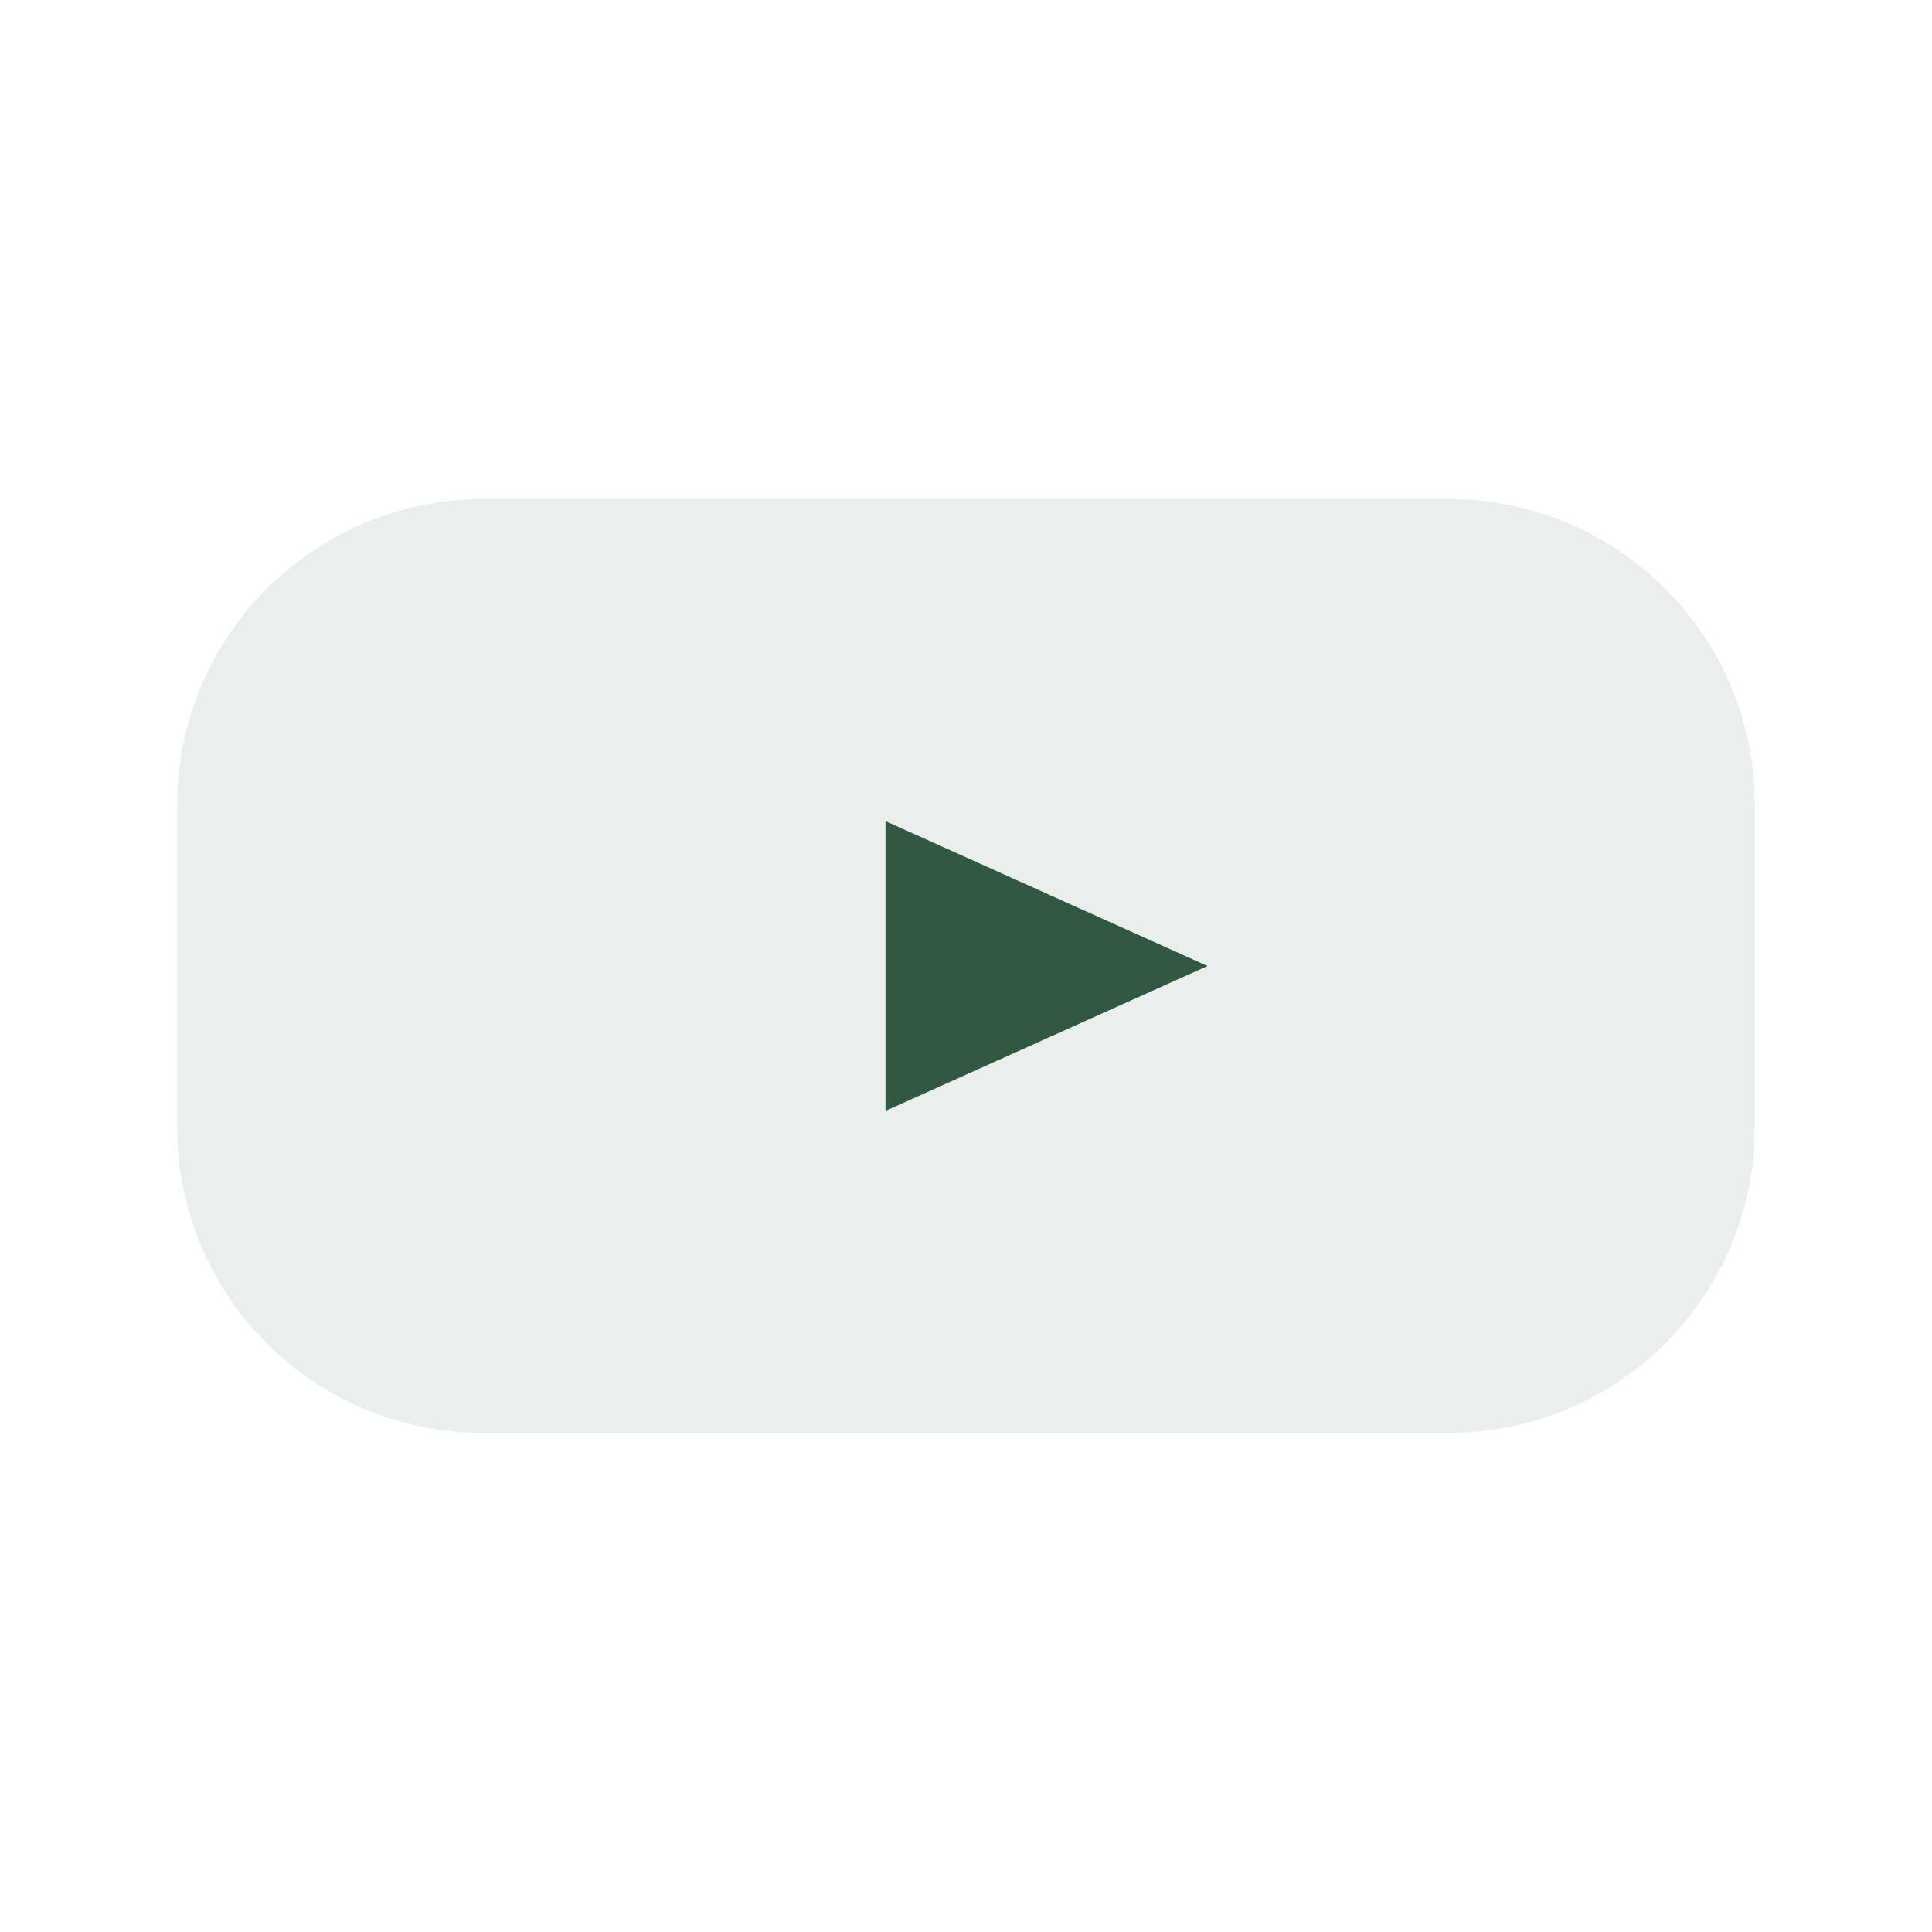
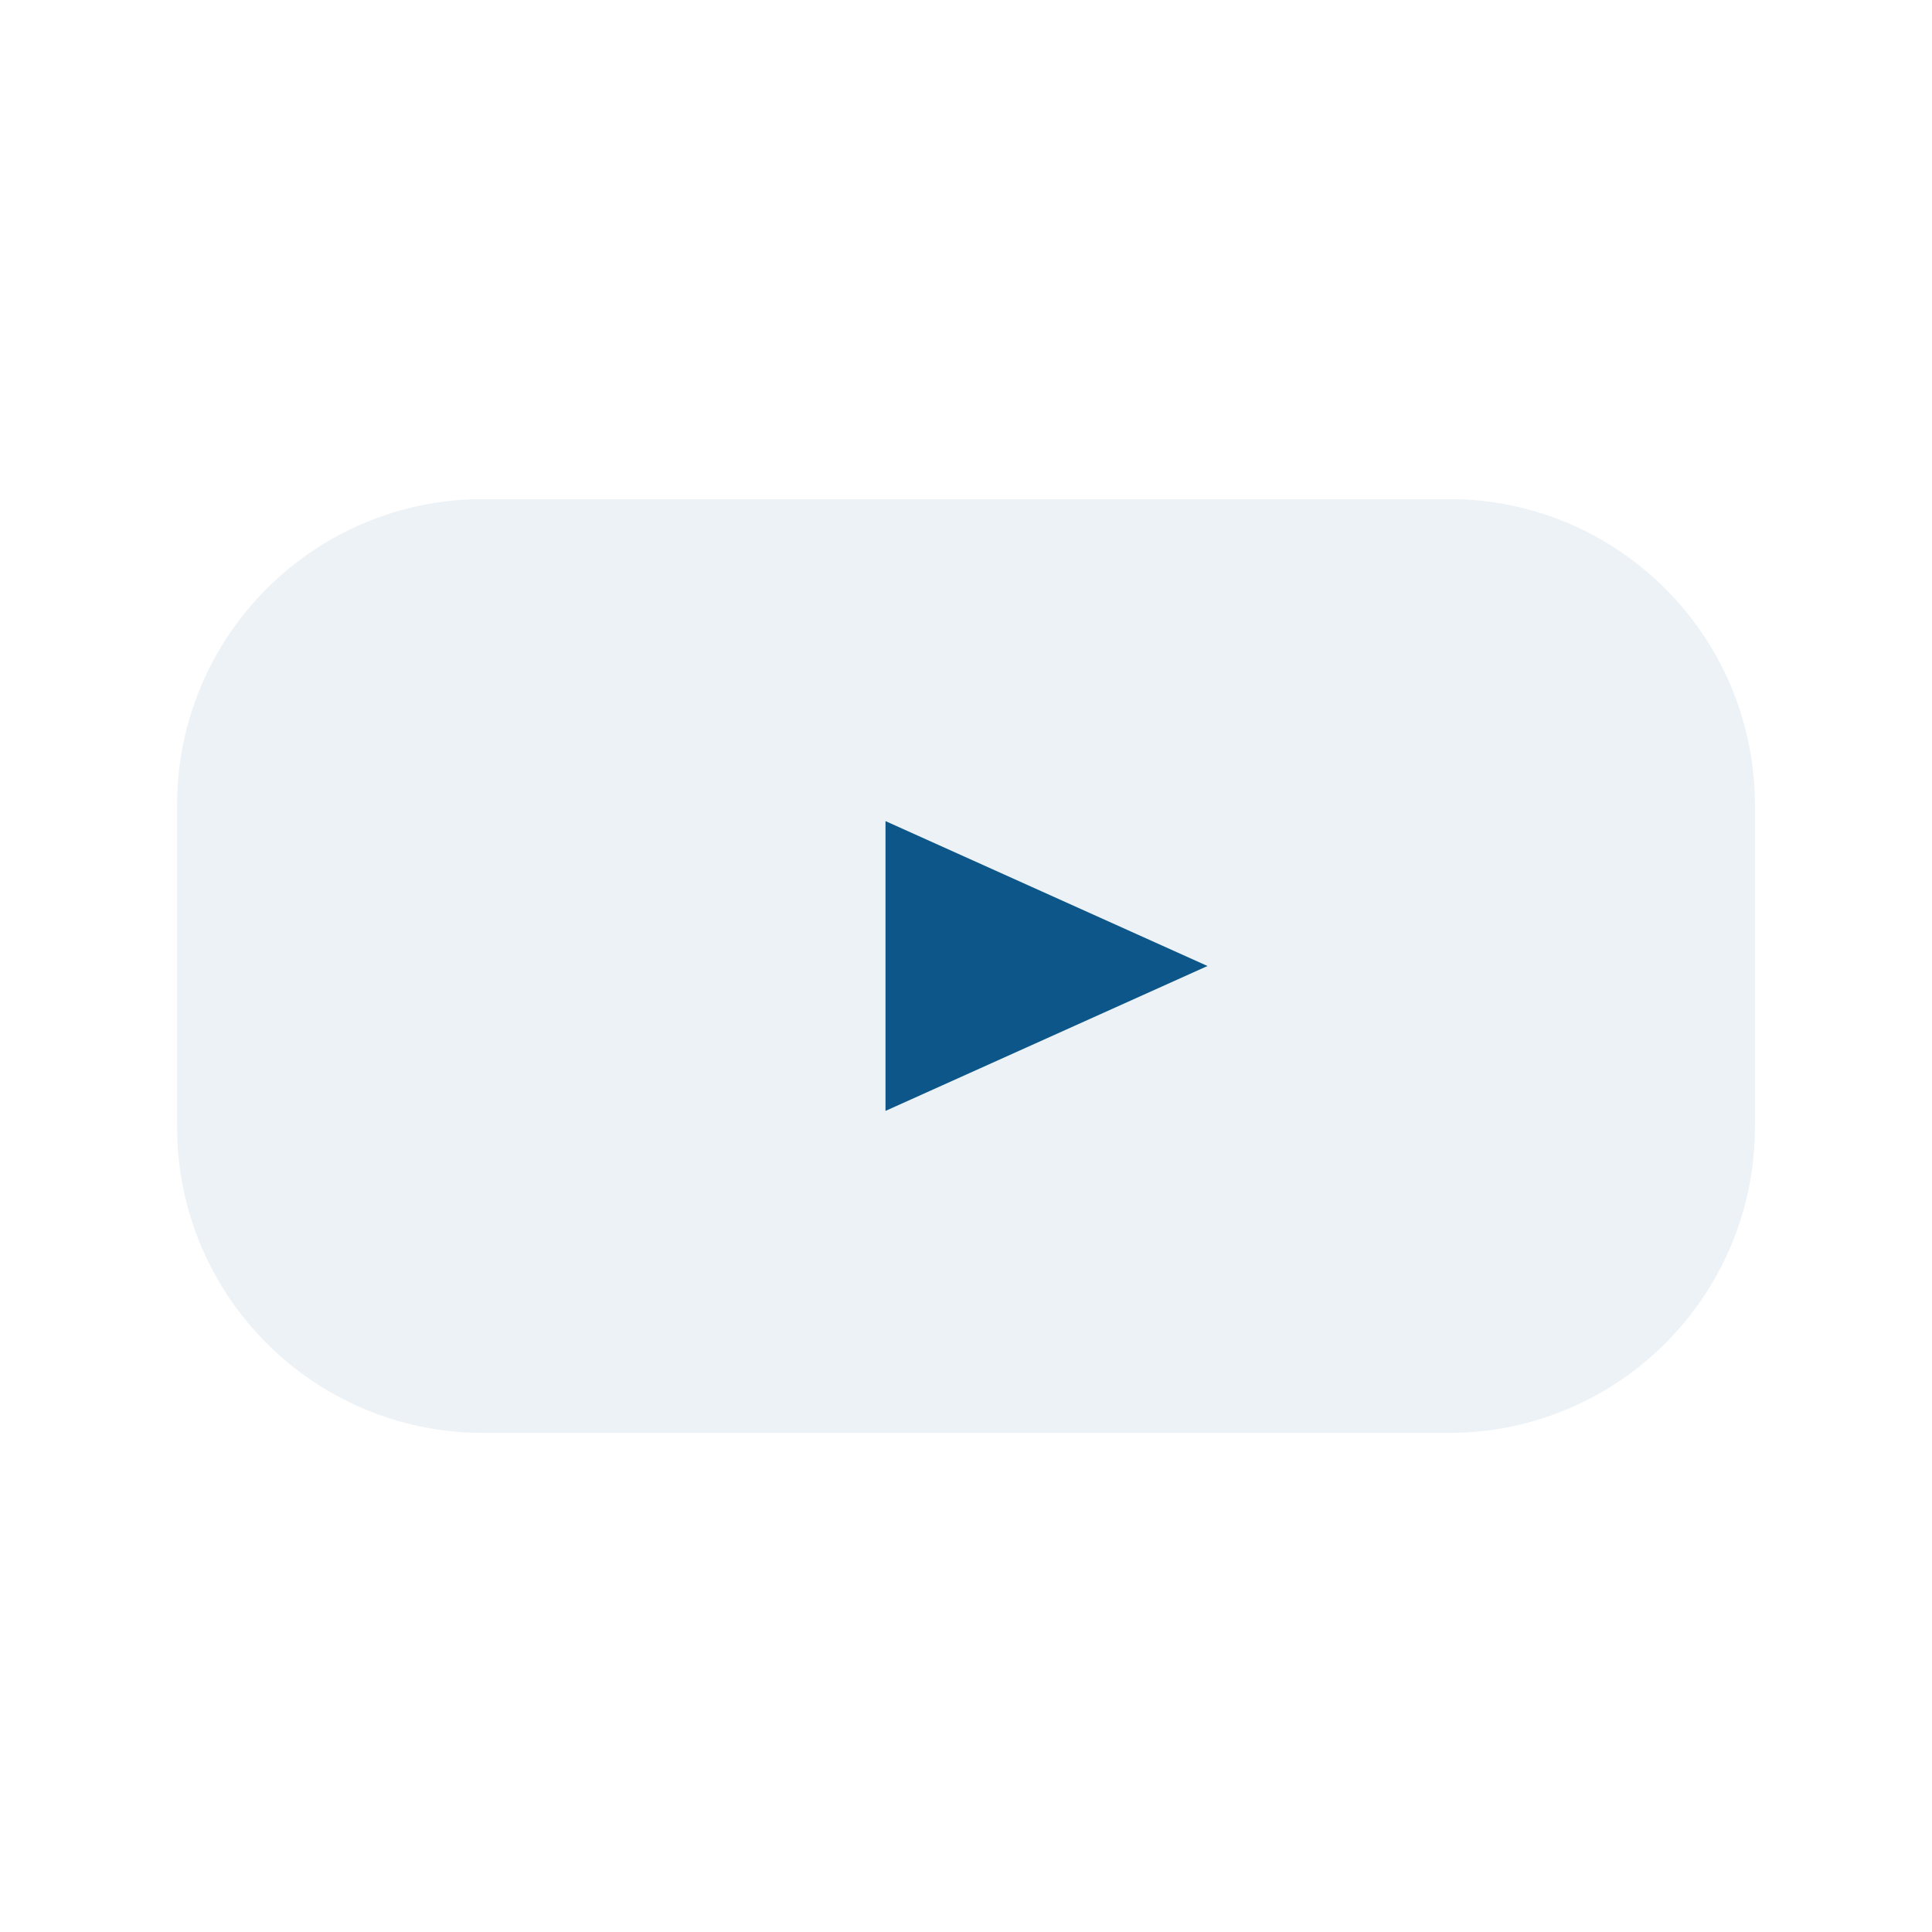
<svg xmlns="http://www.w3.org/2000/svg" viewBox="0 0 24 24" fill="none" role="img" aria-label="YouTube icon">
-   <rect x="3" y="7" width="18" height="10" rx="3" fill="#325842" opacity="0.1" stroke="#325842" stroke-width="1.6" />
-   <path d="M11 10.2 15 12l-4 1.8z" fill="#325842" />
+   <rect x="3" y="7" width="18" height="10" rx="3" fill="#0c568a" opacity="0.08" stroke="#0c568a" stroke-width="1.6" />
+   <path d="M11 10.2 15 12l-4 1.8z" fill="#0c568a" />
</svg>
